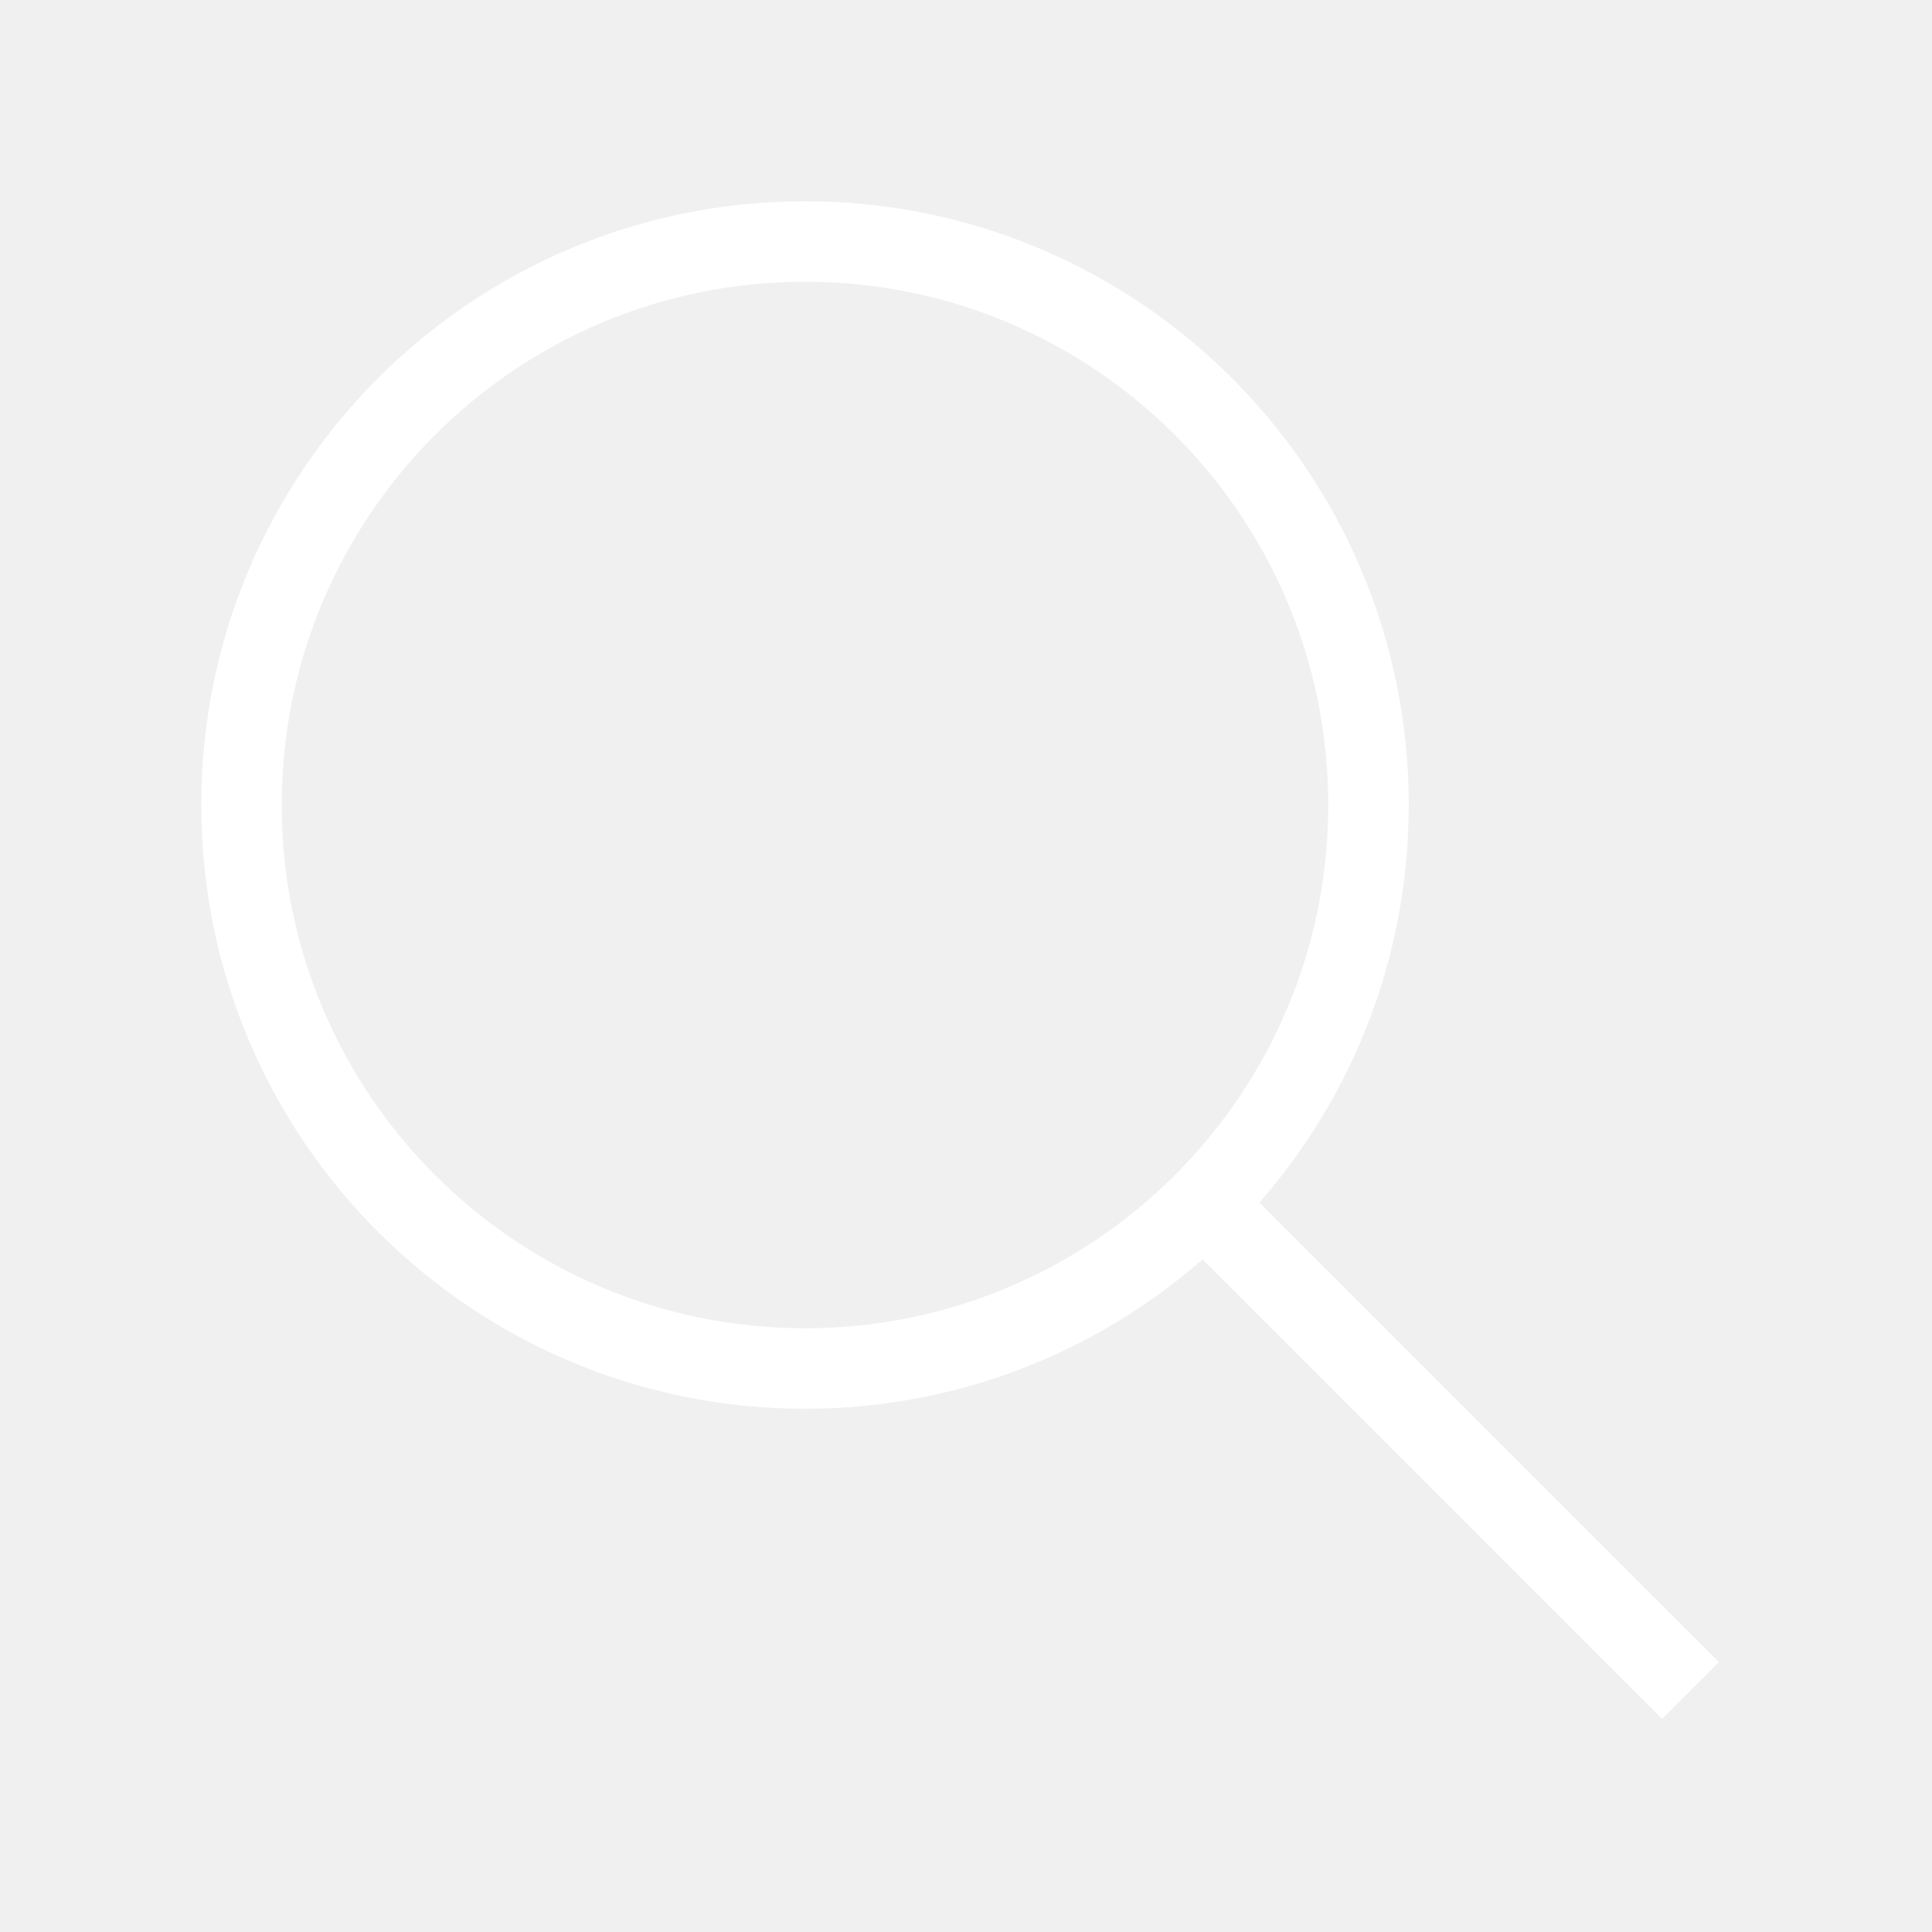
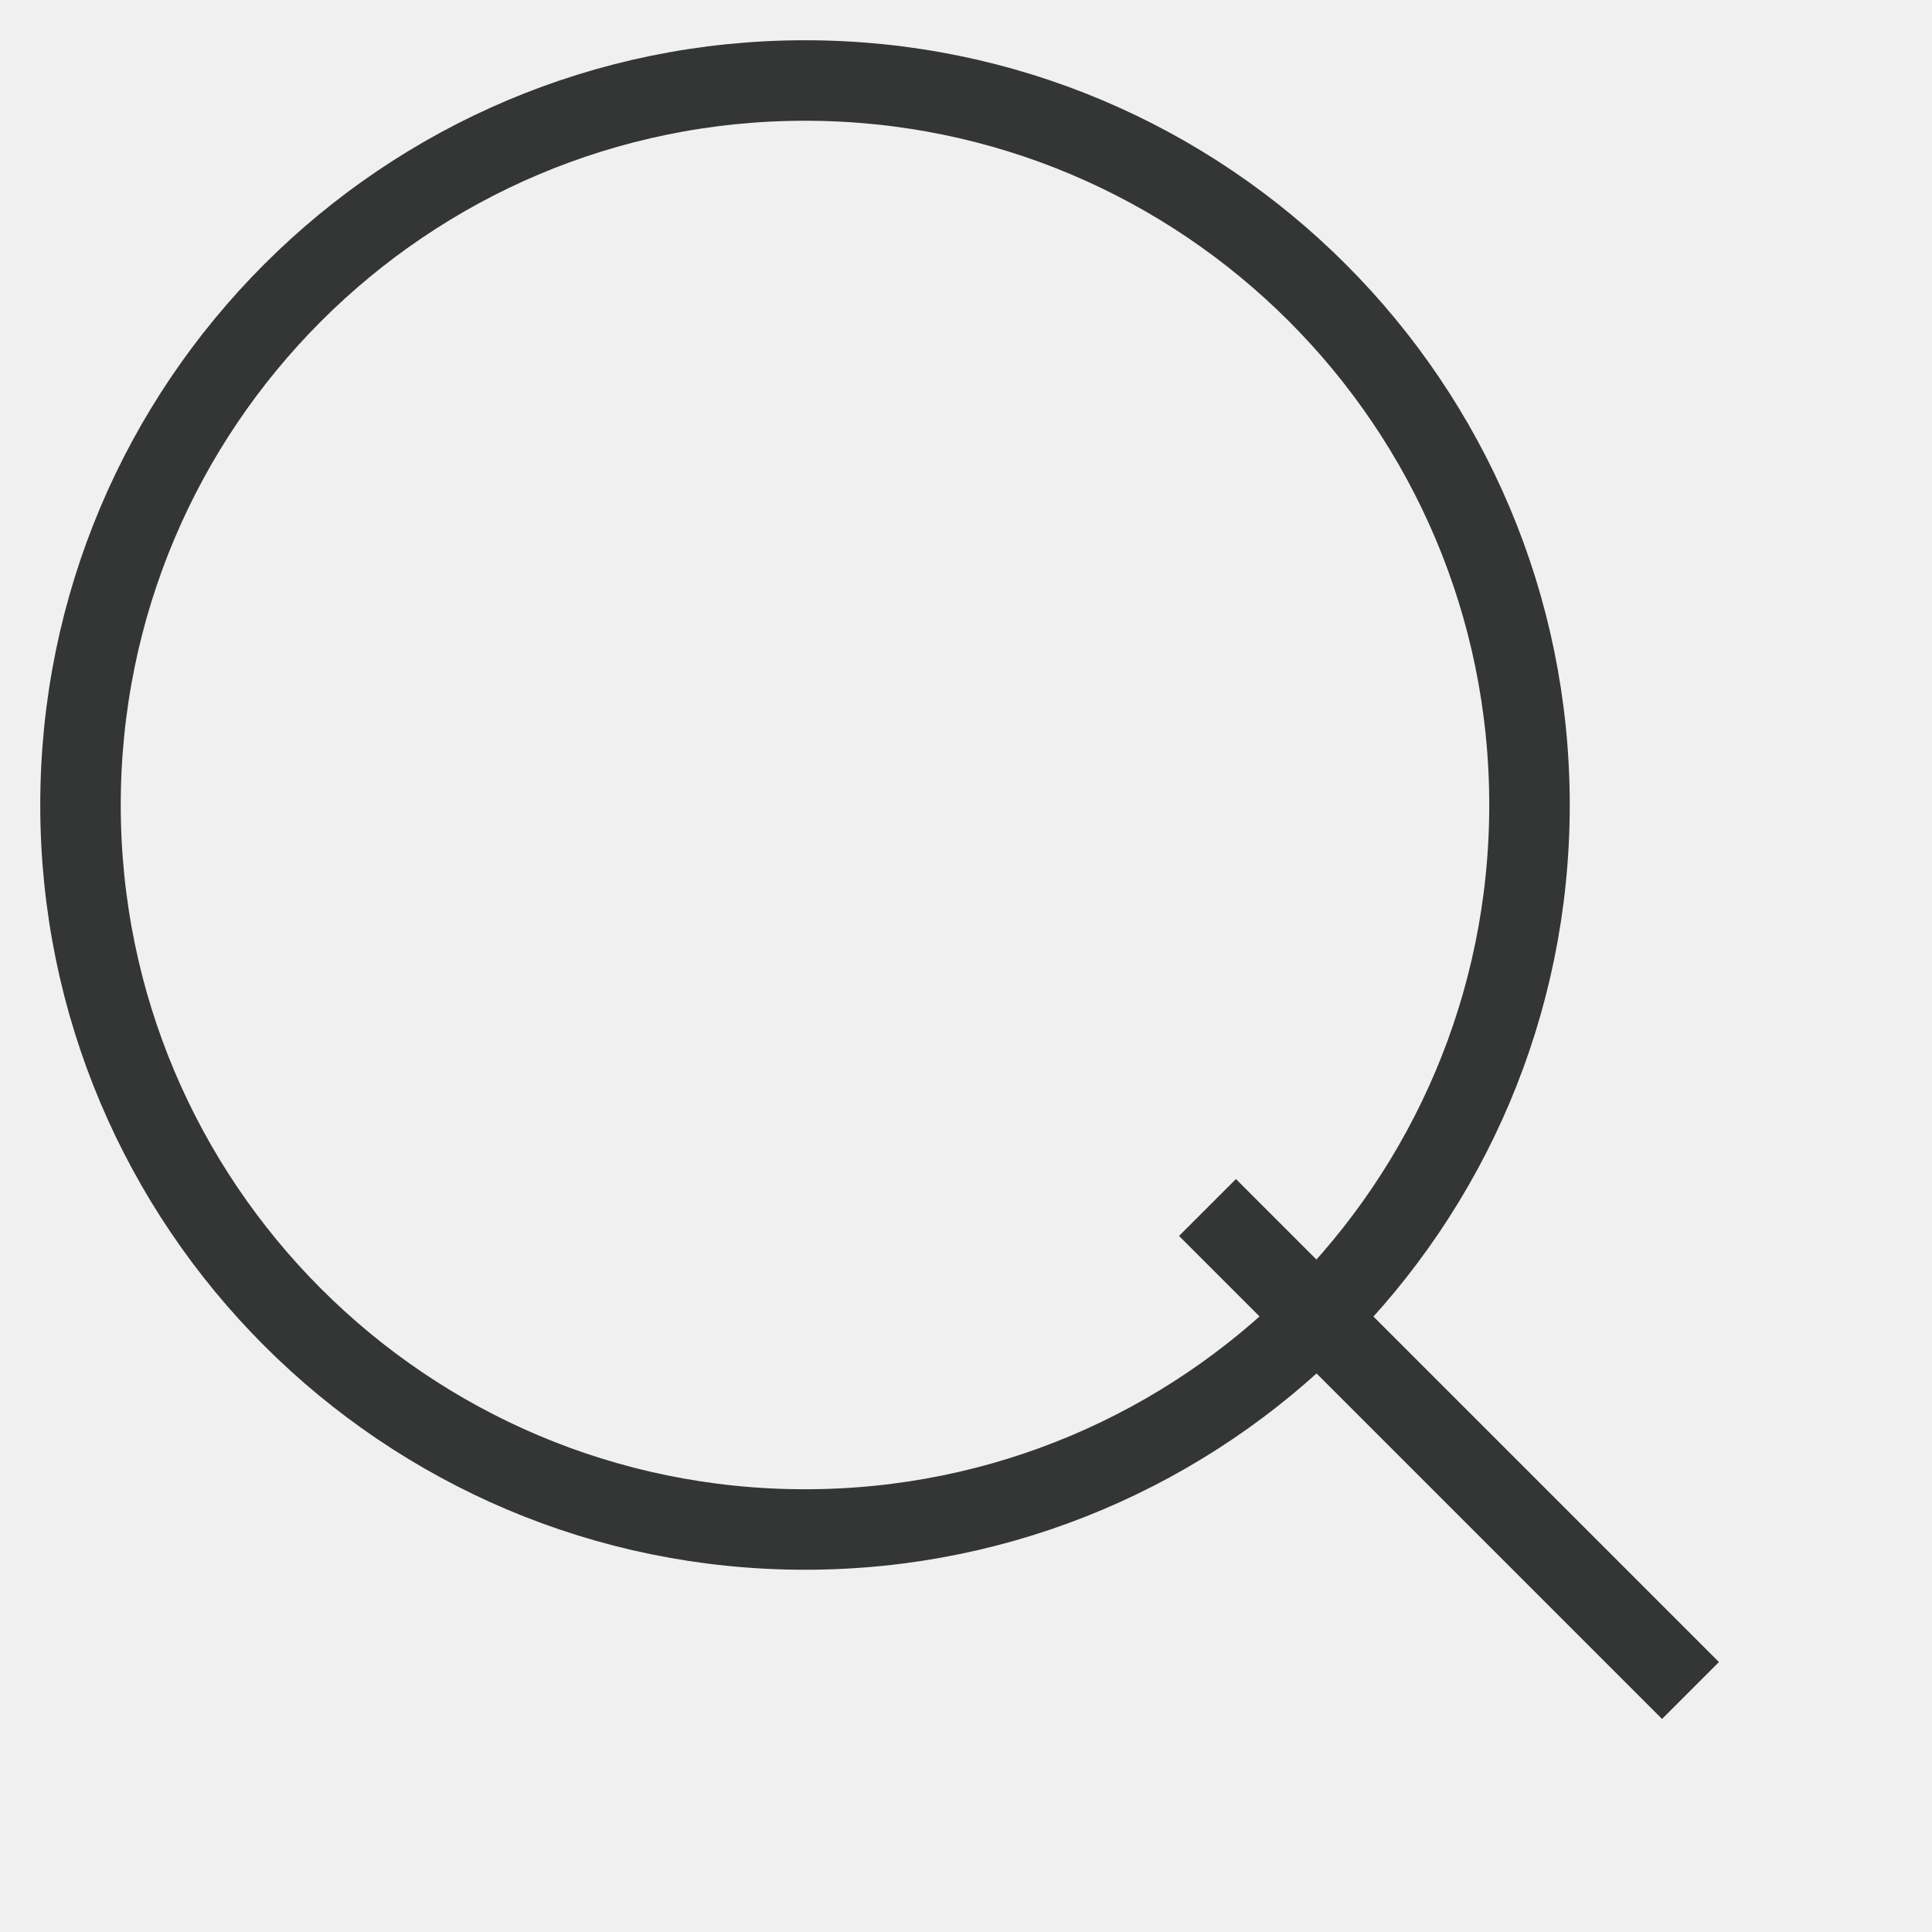
- <svg xmlns="http://www.w3.org/2000/svg" className="icon icon-tabler icon-tabler-search" width="1.3rem" height="1.3rem" viewBox="0 0 24 24" strokeWidth="2" stroke="#fff" fill="none" strokeLinecap="round" strokeLinejoin="round">
+ <svg xmlns="http://www.w3.org/2000/svg" className="icon icon-tabler icon-tabler-search" width="1.3rem" height="1.3rem" viewBox="0 0 24 24" strokeWidth="1.5" stroke="#343535" fill="none" strokeLinecap="round" strokeLinejoin="round">
  <path stroke="none" d="M0 0h24v24H0z" fill="none" />
-   <circle cx="10" cy="10" r="7" />
+   <circle cx="10" cy="10" r="9" />
  <line x1="21" y1="21" x2="15" y2="15" />
</svg>
